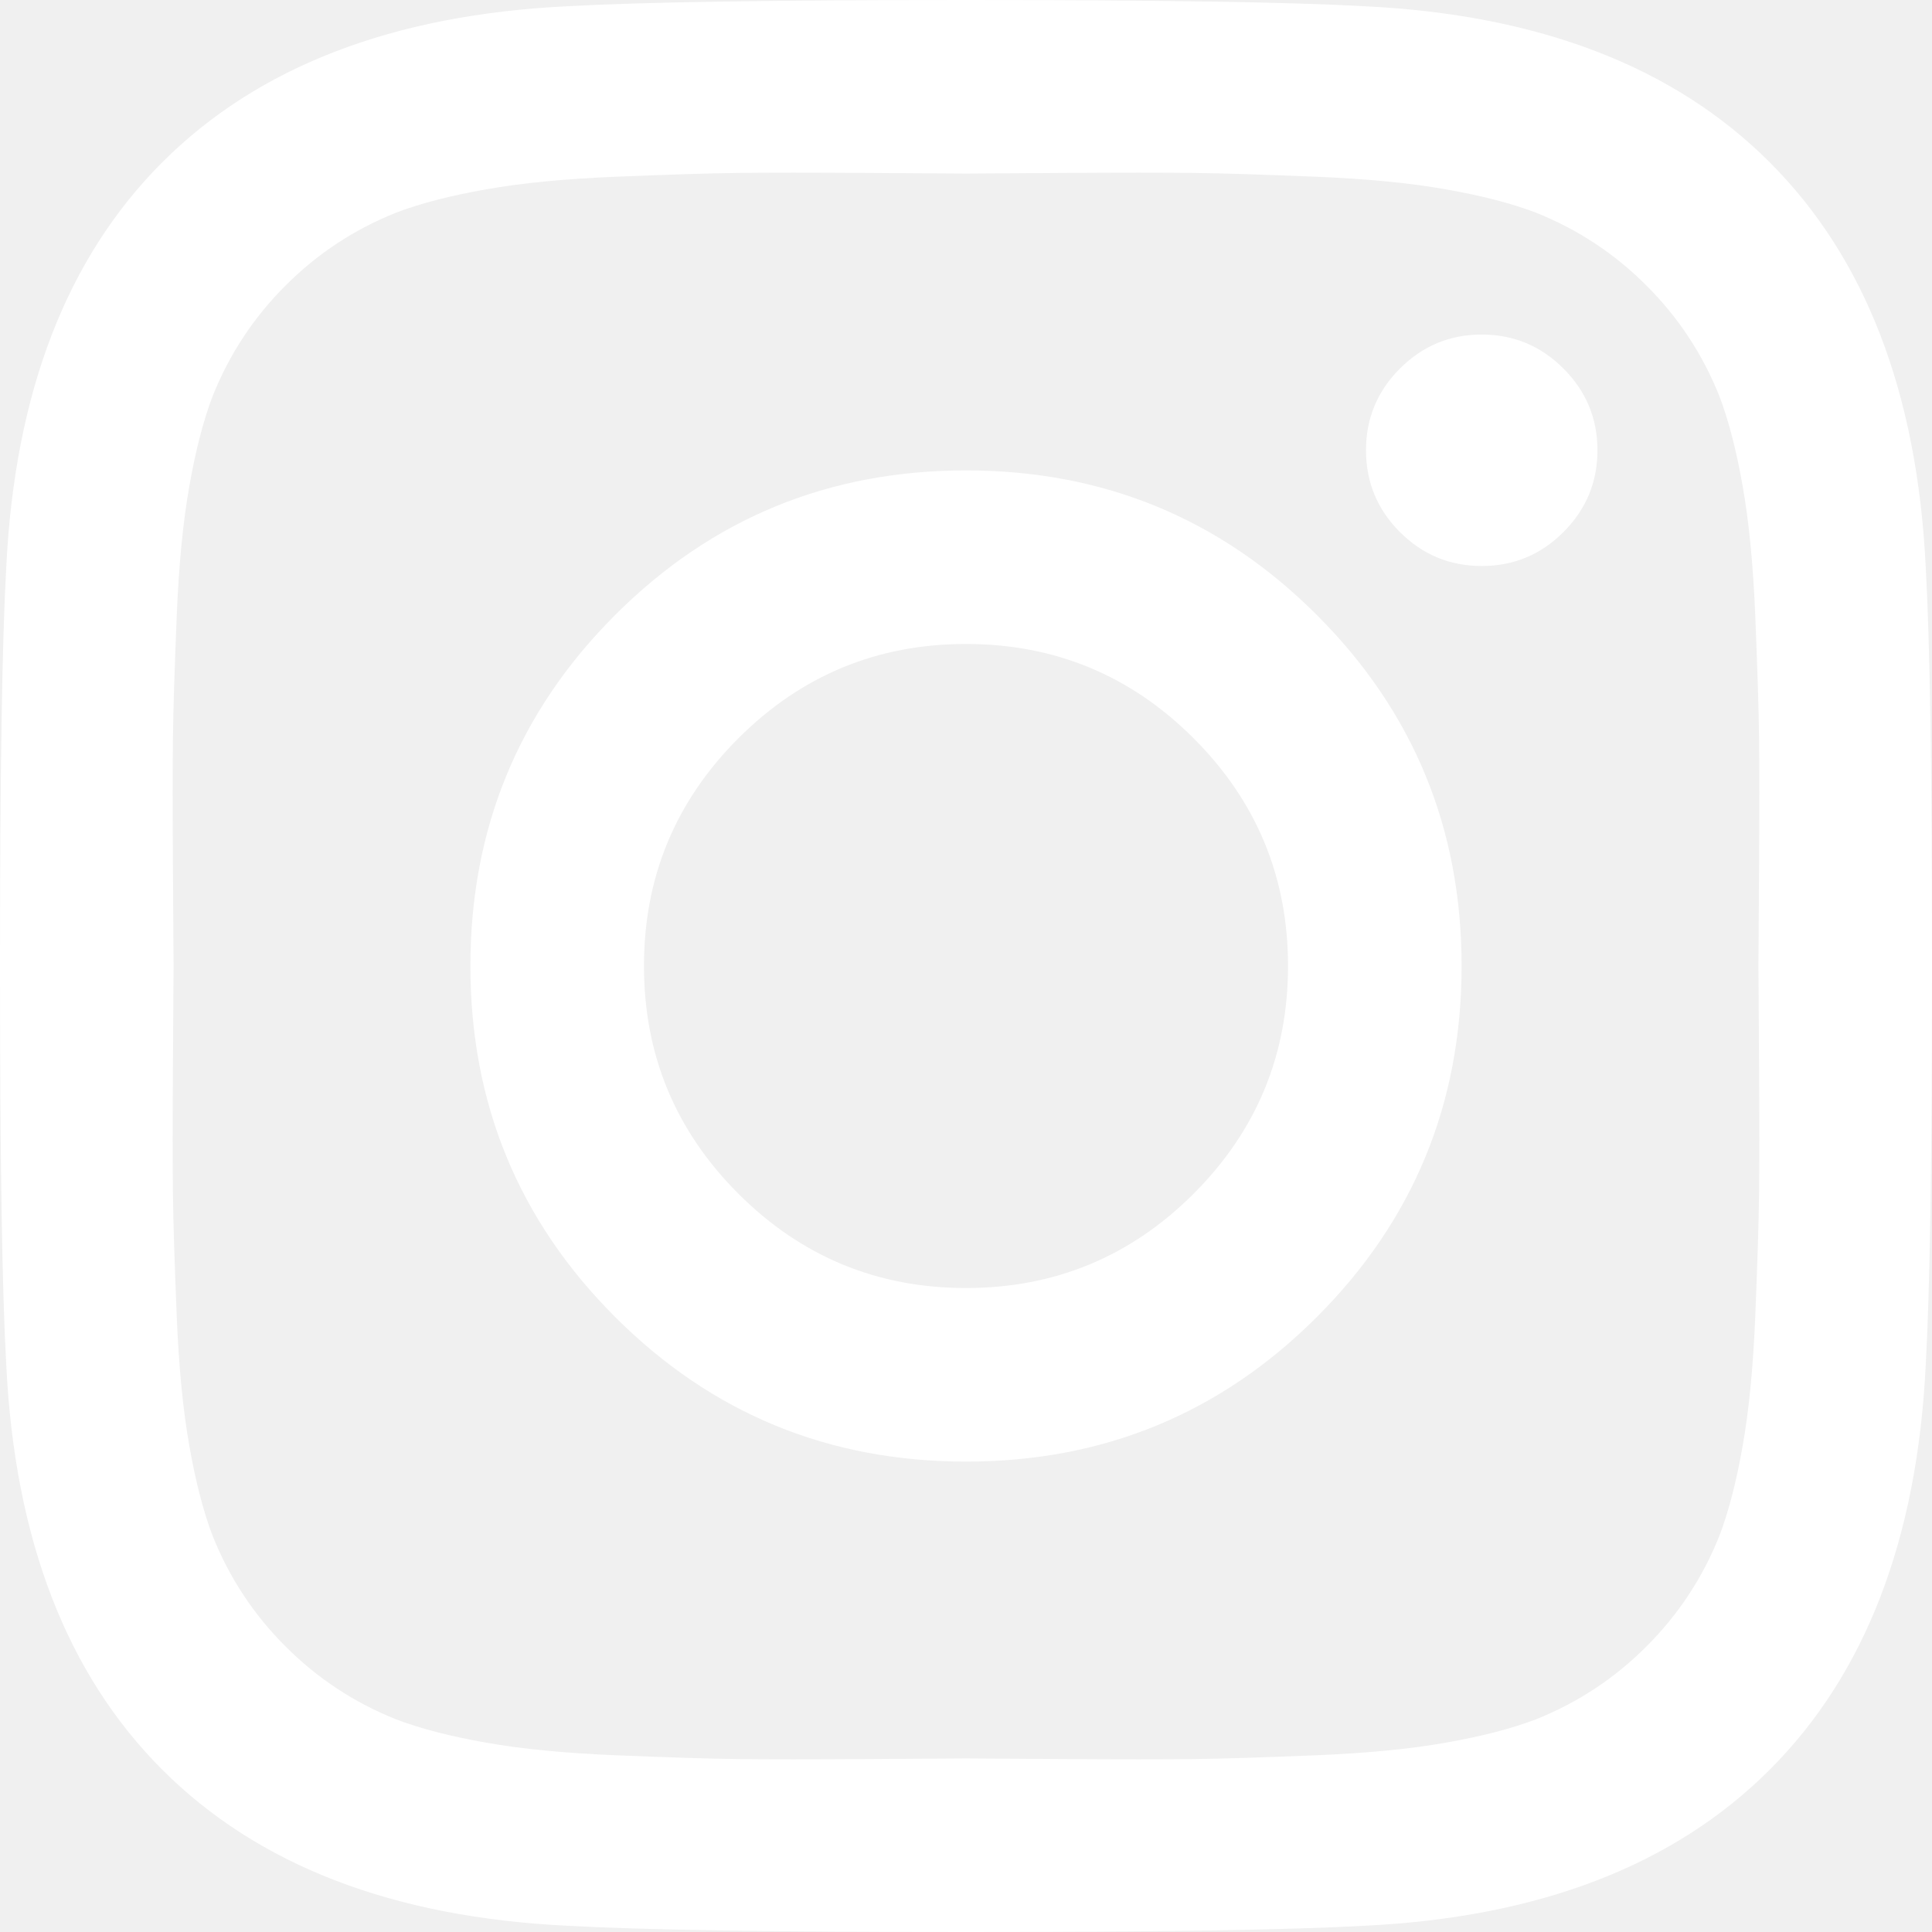
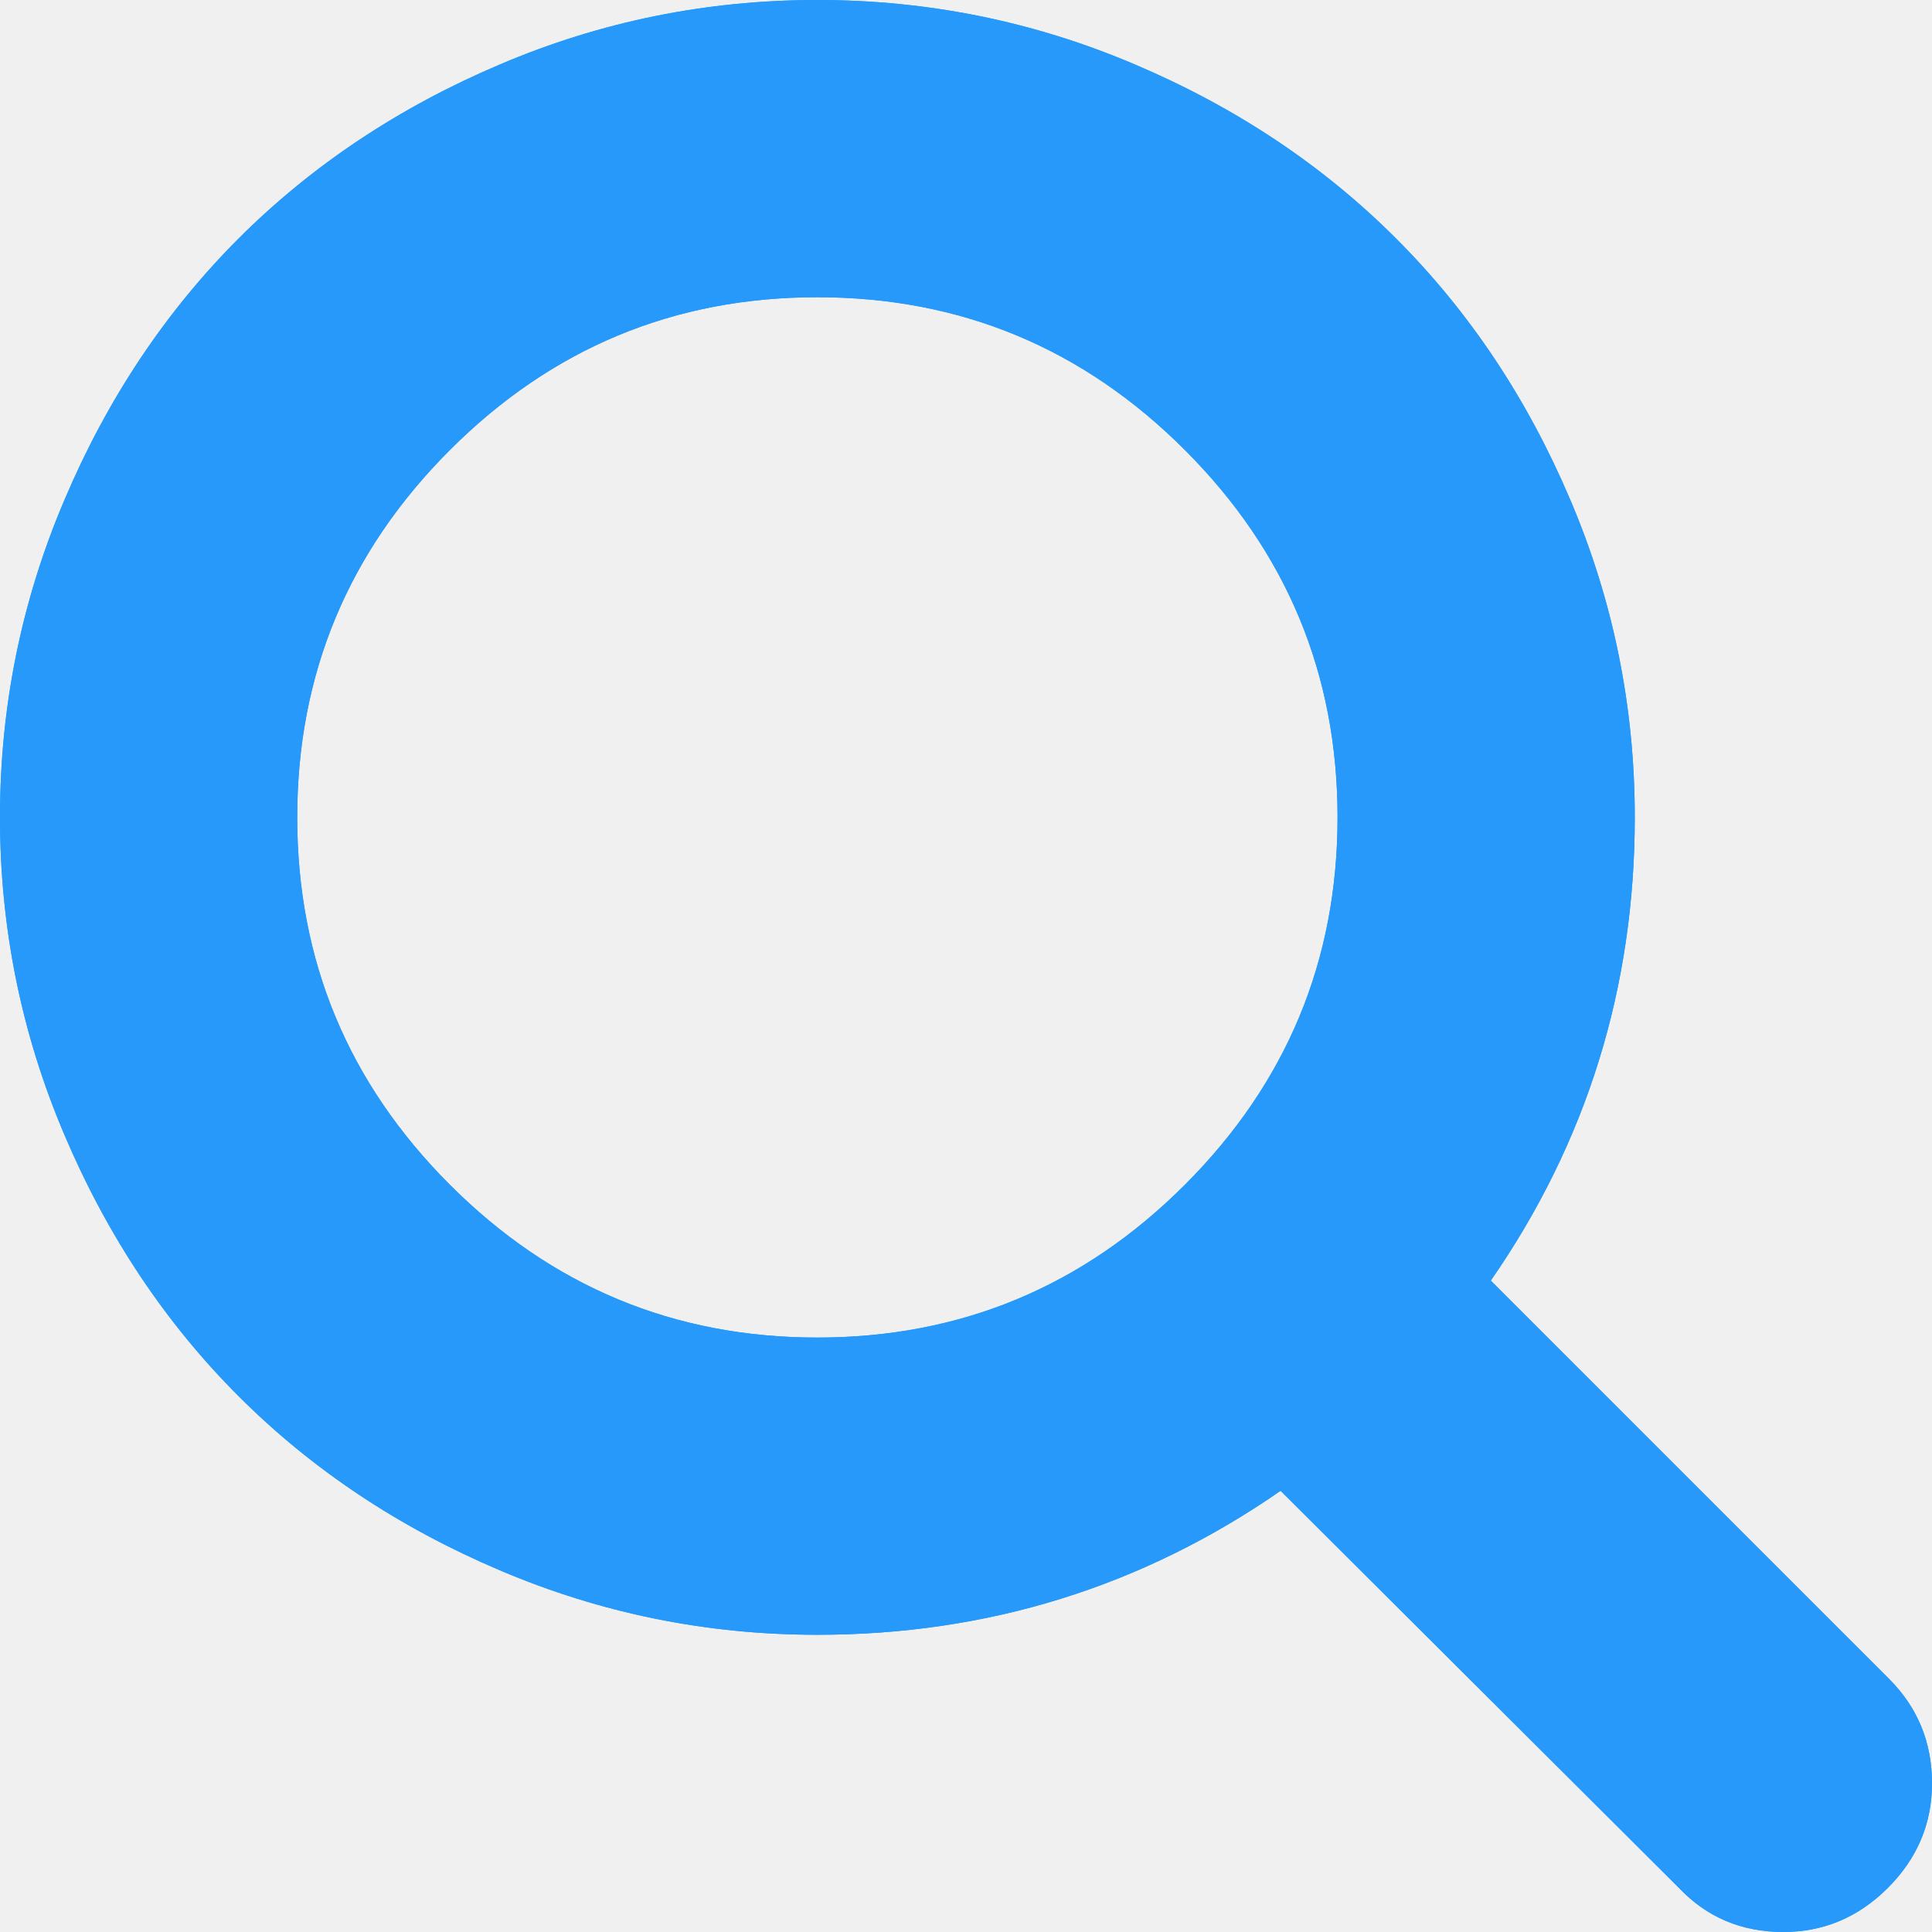
- <svg xmlns="http://www.w3.org/2000/svg" version="1.1" width="25px" height="25px">
-   <g transform="matrix(1 0 0 1 -1166 -28 )">
-     <path d="M 15.446 15.446  C 16.26 14.632  16.667 13.65  16.667 12.5  C 16.667 11.35  16.26 10.368  15.446 9.554  C 14.632 8.74  13.65 8.333  12.5 8.333  C 11.35 8.333  10.368 8.74  9.554 9.554  C 8.74 10.368  8.333 11.35  8.333 12.5  C 8.333 13.65  8.74 14.632  9.554 15.446  C 10.368 16.26  11.35 16.667  12.5 16.667  C 13.65 16.667  14.632 16.26  15.446 15.446  Z M 17.041 7.959  C 18.289 9.207  18.913 10.72  18.913 12.5  C 18.913 14.28  18.289 15.793  17.041 17.041  C 15.793 18.289  14.28 18.913  12.5 18.913  C 10.72 18.913  9.207 18.289  7.959 17.041  C 6.711 15.793  6.087 14.28  6.087 12.5  C 6.087 10.72  6.711 9.207  7.959 7.959  C 9.207 6.711  10.72 6.087  12.5 6.087  C 14.28 6.087  15.793 6.711  17.041 7.959  Z M 20.231 4.769  C 20.524 5.062  20.671 5.414  20.671 5.827  C 20.671 6.239  20.524 6.592  20.231 6.885  C 19.938 7.178  19.586 7.324  19.173 7.324  C 18.761 7.324  18.408 7.178  18.115 6.885  C 17.822 6.592  17.676 6.239  17.676 5.827  C 17.676 5.414  17.822 5.062  18.115 4.769  C 18.408 4.476  18.761 4.329  19.173 4.329  C 19.586 4.329  19.938 4.476  20.231 4.769  Z M 13.745 2.238  C 12.991 2.243  12.576 2.246  12.5 2.246  C 12.424 2.246  12.009 2.243  11.255 2.238  C 10.501 2.233  9.928 2.233  9.538 2.238  C 9.147 2.243  8.624 2.26  7.967 2.287  C 7.311 2.314  6.752 2.368  6.291 2.45  C 5.83 2.531  5.442 2.631  5.127 2.751  C 4.584 2.968  4.107 3.282  3.695 3.695  C 3.282 4.107  2.968 4.584  2.751 5.127  C 2.631 5.442  2.531 5.83  2.45 6.291  C 2.368 6.752  2.314 7.311  2.287 7.967  C 2.26 8.624  2.243 9.147  2.238 9.538  C 2.233 9.928  2.233 10.501  2.238 11.255  C 2.243 12.009  2.246 12.424  2.246 12.5  C 2.246 12.576  2.243 12.991  2.238 13.745  C 2.233 14.499  2.233 15.072  2.238 15.462  C 2.243 15.853  2.26 16.376  2.287 17.033  C 2.314 17.689  2.368 18.248  2.45 18.709  C 2.531 19.17  2.631 19.558  2.751 19.873  C 2.968 20.416  3.282 20.893  3.695 21.305  C 4.107 21.718  4.584 22.032  5.127 22.249  C 5.442 22.369  5.83 22.469  6.291 22.55  C 6.752 22.632  7.311 22.686  7.967 22.713  C 8.624 22.74  9.147 22.757  9.538 22.762  C 9.928 22.767  10.501 22.767  11.255 22.762  C 12.009 22.757  12.424 22.754  12.5 22.754  C 12.576 22.754  12.991 22.757  13.745 22.762  C 14.499 22.767  15.072 22.767  15.462 22.762  C 15.853 22.757  16.376 22.74  17.033 22.713  C 17.689 22.686  18.248 22.632  18.709 22.55  C 19.17 22.469  19.558 22.369  19.873 22.249  C 20.416 22.032  20.893 21.718  21.305 21.305  C 21.718 20.893  22.032 20.416  22.249 19.873  C 22.369 19.558  22.469 19.17  22.55 18.709  C 22.632 18.248  22.686 17.689  22.713 17.033  C 22.74 16.376  22.757 15.853  22.762 15.462  C 22.767 15.072  22.767 14.499  22.762 13.745  C 22.757 12.991  22.754 12.576  22.754 12.5  C 22.754 12.424  22.757 12.009  22.762 11.255  C 22.767 10.501  22.767 9.928  22.762 9.538  C 22.757 9.147  22.74 8.624  22.713 7.967  C 22.686 7.311  22.632 6.752  22.55 6.291  C 22.469 5.83  22.369 5.442  22.249 5.127  C 22.032 4.584  21.718 4.107  21.305 3.695  C 20.893 3.282  20.416 2.968  19.873 2.751  C 19.558 2.631  19.17 2.531  18.709 2.45  C 18.248 2.368  17.689 2.314  17.033 2.287  C 16.376 2.26  15.853 2.243  15.462 2.238  C 15.072 2.233  14.499 2.233  13.745 2.238  Z M 24.919 7.34  C 24.973 8.295  25 10.015  25 12.5  C 25 14.985  24.973 16.705  24.919 17.66  C 24.81 19.916  24.137 21.663  22.9 22.9  C 21.663 24.137  19.916 24.81  17.66 24.919  C 16.705 24.973  14.985 25  12.5 25  C 10.015 25  8.295 24.973  7.34 24.919  C 5.084 24.81  3.337 24.137  2.1 22.9  C 0.863 21.663  0.19 19.916  0.081 17.66  C 0.027 16.705  0 14.985  0 12.5  C 0 10.015  0.027 8.295  0.081 7.34  C 0.19 5.084  0.863 3.337  2.1 2.1  C 3.337 0.863  5.084 0.19  7.34 0.081  C 8.295 0.027  10.015 0  12.5 0  C 14.985 0  16.705 0.027  17.66 0.081  C 19.916 0.19  21.663 0.863  22.9 2.1  C 24.137 3.337  24.81 5.084  24.919 7.34  Z " fill-rule="nonzero" fill="#ffffff" stroke="none" transform="matrix(1 0 0 1 1166 28 )" />
+ <svg xmlns="http://www.w3.org/2000/svg" version="1.1" width="19px" height="19px">
+   <defs>
+     <mask fill="white" id="clip430">
+       <path d="M 11.652 11.652  C 12.653 10.651  13.154 9.447  13.154 8.038  C 13.154 6.63  12.653 5.426  11.652 4.425  C 10.651 3.424  9.447 2.923  8.038 2.923  C 6.63 2.923  5.426 3.424  4.425 4.425  C 3.424 5.426  2.923 6.63  2.923 8.038  C 2.923 9.447  3.424 10.651  4.425 11.652  C 5.426 12.653  6.63 13.154  8.038 13.154  C 9.447 13.154  10.651 12.653  11.652 11.652  Z M 18.578 16.511  C 18.859 16.792  19 17.135  19 17.538  C 19 17.934  18.855 18.277  18.566 18.566  C 18.277 18.855  17.934 19  17.538 19  C 17.127 19  16.785 18.855  16.511 18.566  L 12.594 14.661  C 11.232 15.605  9.713 16.077  8.038 16.077  C 6.95 16.077  5.909 15.866  4.916 15.443  C 3.922 15.021  3.066 14.45  2.346 13.73  C 1.627 13.011  1.056 12.155  0.634 11.161  C 0.211 10.168  0 9.127  0 8.038  C 0 6.95  0.211 5.909  0.634 4.916  C 1.056 3.922  1.627 3.066  2.346 2.346  C 3.066 1.627  3.922 1.056  4.916 0.634  C 5.909 0.211  6.95 0  8.038 0  C 9.127 0  10.168 0.211  11.161 0.634  C 12.155 1.056  13.011 1.627  13.73 2.346  C 14.45 3.066  15.021 3.922  15.443 4.916  C 15.866 5.909  16.077 6.95  16.077 8.038  C 16.077 9.713  15.605 11.232  14.661 12.594  L 18.578 16.511  Z " fill-rule="evenodd" />
+     </mask>
+   </defs>
+   <g transform="matrix(1 0 0 1 -262 -6 )">
+     <path d="M 11.652 11.652  C 12.653 10.651  13.154 9.447  13.154 8.038  C 13.154 6.63  12.653 5.426  11.652 4.425  C 10.651 3.424  9.447 2.923  8.038 2.923  C 6.63 2.923  5.426 3.424  4.425 4.425  C 3.424 5.426  2.923 6.63  2.923 8.038  C 2.923 9.447  3.424 10.651  4.425 11.652  C 5.426 12.653  6.63 13.154  8.038 13.154  C 9.447 13.154  10.651 12.653  11.652 11.652  Z M 18.578 16.511  C 18.859 16.792  19 17.135  19 17.538  C 19 17.934  18.855 18.277  18.566 18.566  C 18.277 18.855  17.934 19  17.538 19  C 17.127 19  16.785 18.855  16.511 18.566  L 12.594 14.661  C 11.232 15.605  9.713 16.077  8.038 16.077  C 6.95 16.077  5.909 15.866  4.916 15.443  C 3.922 15.021  3.066 14.45  2.346 13.73  C 1.627 13.011  1.056 12.155  0.634 11.161  C 0.211 10.168  0 9.127  0 8.038  C 0 6.95  0.211 5.909  0.634 4.916  C 1.056 3.922  1.627 3.066  2.346 2.346  C 3.066 1.627  3.922 1.056  4.916 0.634  C 5.909 0.211  6.95 0  8.038 0  C 9.127 0  10.168 0.211  11.161 0.634  C 12.155 1.056  13.011 1.627  13.73 2.346  C 14.45 3.066  15.021 3.922  15.443 4.916  C 15.866 5.909  16.077 6.95  16.077 8.038  C 16.077 9.713  15.605 11.232  14.661 12.594  L 18.578 16.511  Z " fill-rule="nonzero" fill="#2699fb" stroke="none" transform="matrix(1 0 0 1 262 6 )" />
+     <path d="M 11.652 11.652  C 12.653 10.651  13.154 9.447  13.154 8.038  C 13.154 6.63  12.653 5.426  11.652 4.425  C 10.651 3.424  9.447 2.923  8.038 2.923  C 6.63 2.923  5.426 3.424  4.425 4.425  C 3.424 5.426  2.923 6.63  2.923 8.038  C 2.923 9.447  3.424 10.651  4.425 11.652  C 5.426 12.653  6.63 13.154  8.038 13.154  C 9.447 13.154  10.651 12.653  11.652 11.652  Z " stroke-width="4" stroke="#2699fb" fill="none" transform="matrix(1 0 0 1 262 6 )" mask="url(#clip430)" />
+     <path d="M 18.578 16.511  C 18.859 16.792  19 17.135  19 17.538  C 19 17.934  18.855 18.277  18.566 18.566  C 18.277 18.855  17.934 19  17.538 19  C 17.127 19  16.785 18.855  16.511 18.566  L 12.594 14.661  C 11.232 15.605  9.713 16.077  8.038 16.077  C 6.95 16.077  5.909 15.866  4.916 15.443  C 3.922 15.021  3.066 14.45  2.346 13.73  C 1.627 13.011  1.056 12.155  0.634 11.161  C 0.211 10.168  0 9.127  0 8.038  C 0 6.95  0.211 5.909  0.634 4.916  C 1.056 3.922  1.627 3.066  2.346 2.346  C 3.066 1.627  3.922 1.056  4.916 0.634  C 5.909 0.211  6.95 0  8.038 0  C 9.127 0  10.168 0.211  11.161 0.634  C 12.155 1.056  13.011 1.627  13.73 2.346  C 14.45 3.066  15.021 3.922  15.443 4.916  C 15.866 5.909  16.077 6.95  16.077 8.038  C 16.077 9.713  15.605 11.232  14.661 12.594  L 18.578 16.511  Z " stroke-width="4" stroke="#2699fb" fill="none" transform="matrix(1 0 0 1 262 6 )" mask="url(#clip430)" />
  </g>
</svg>
